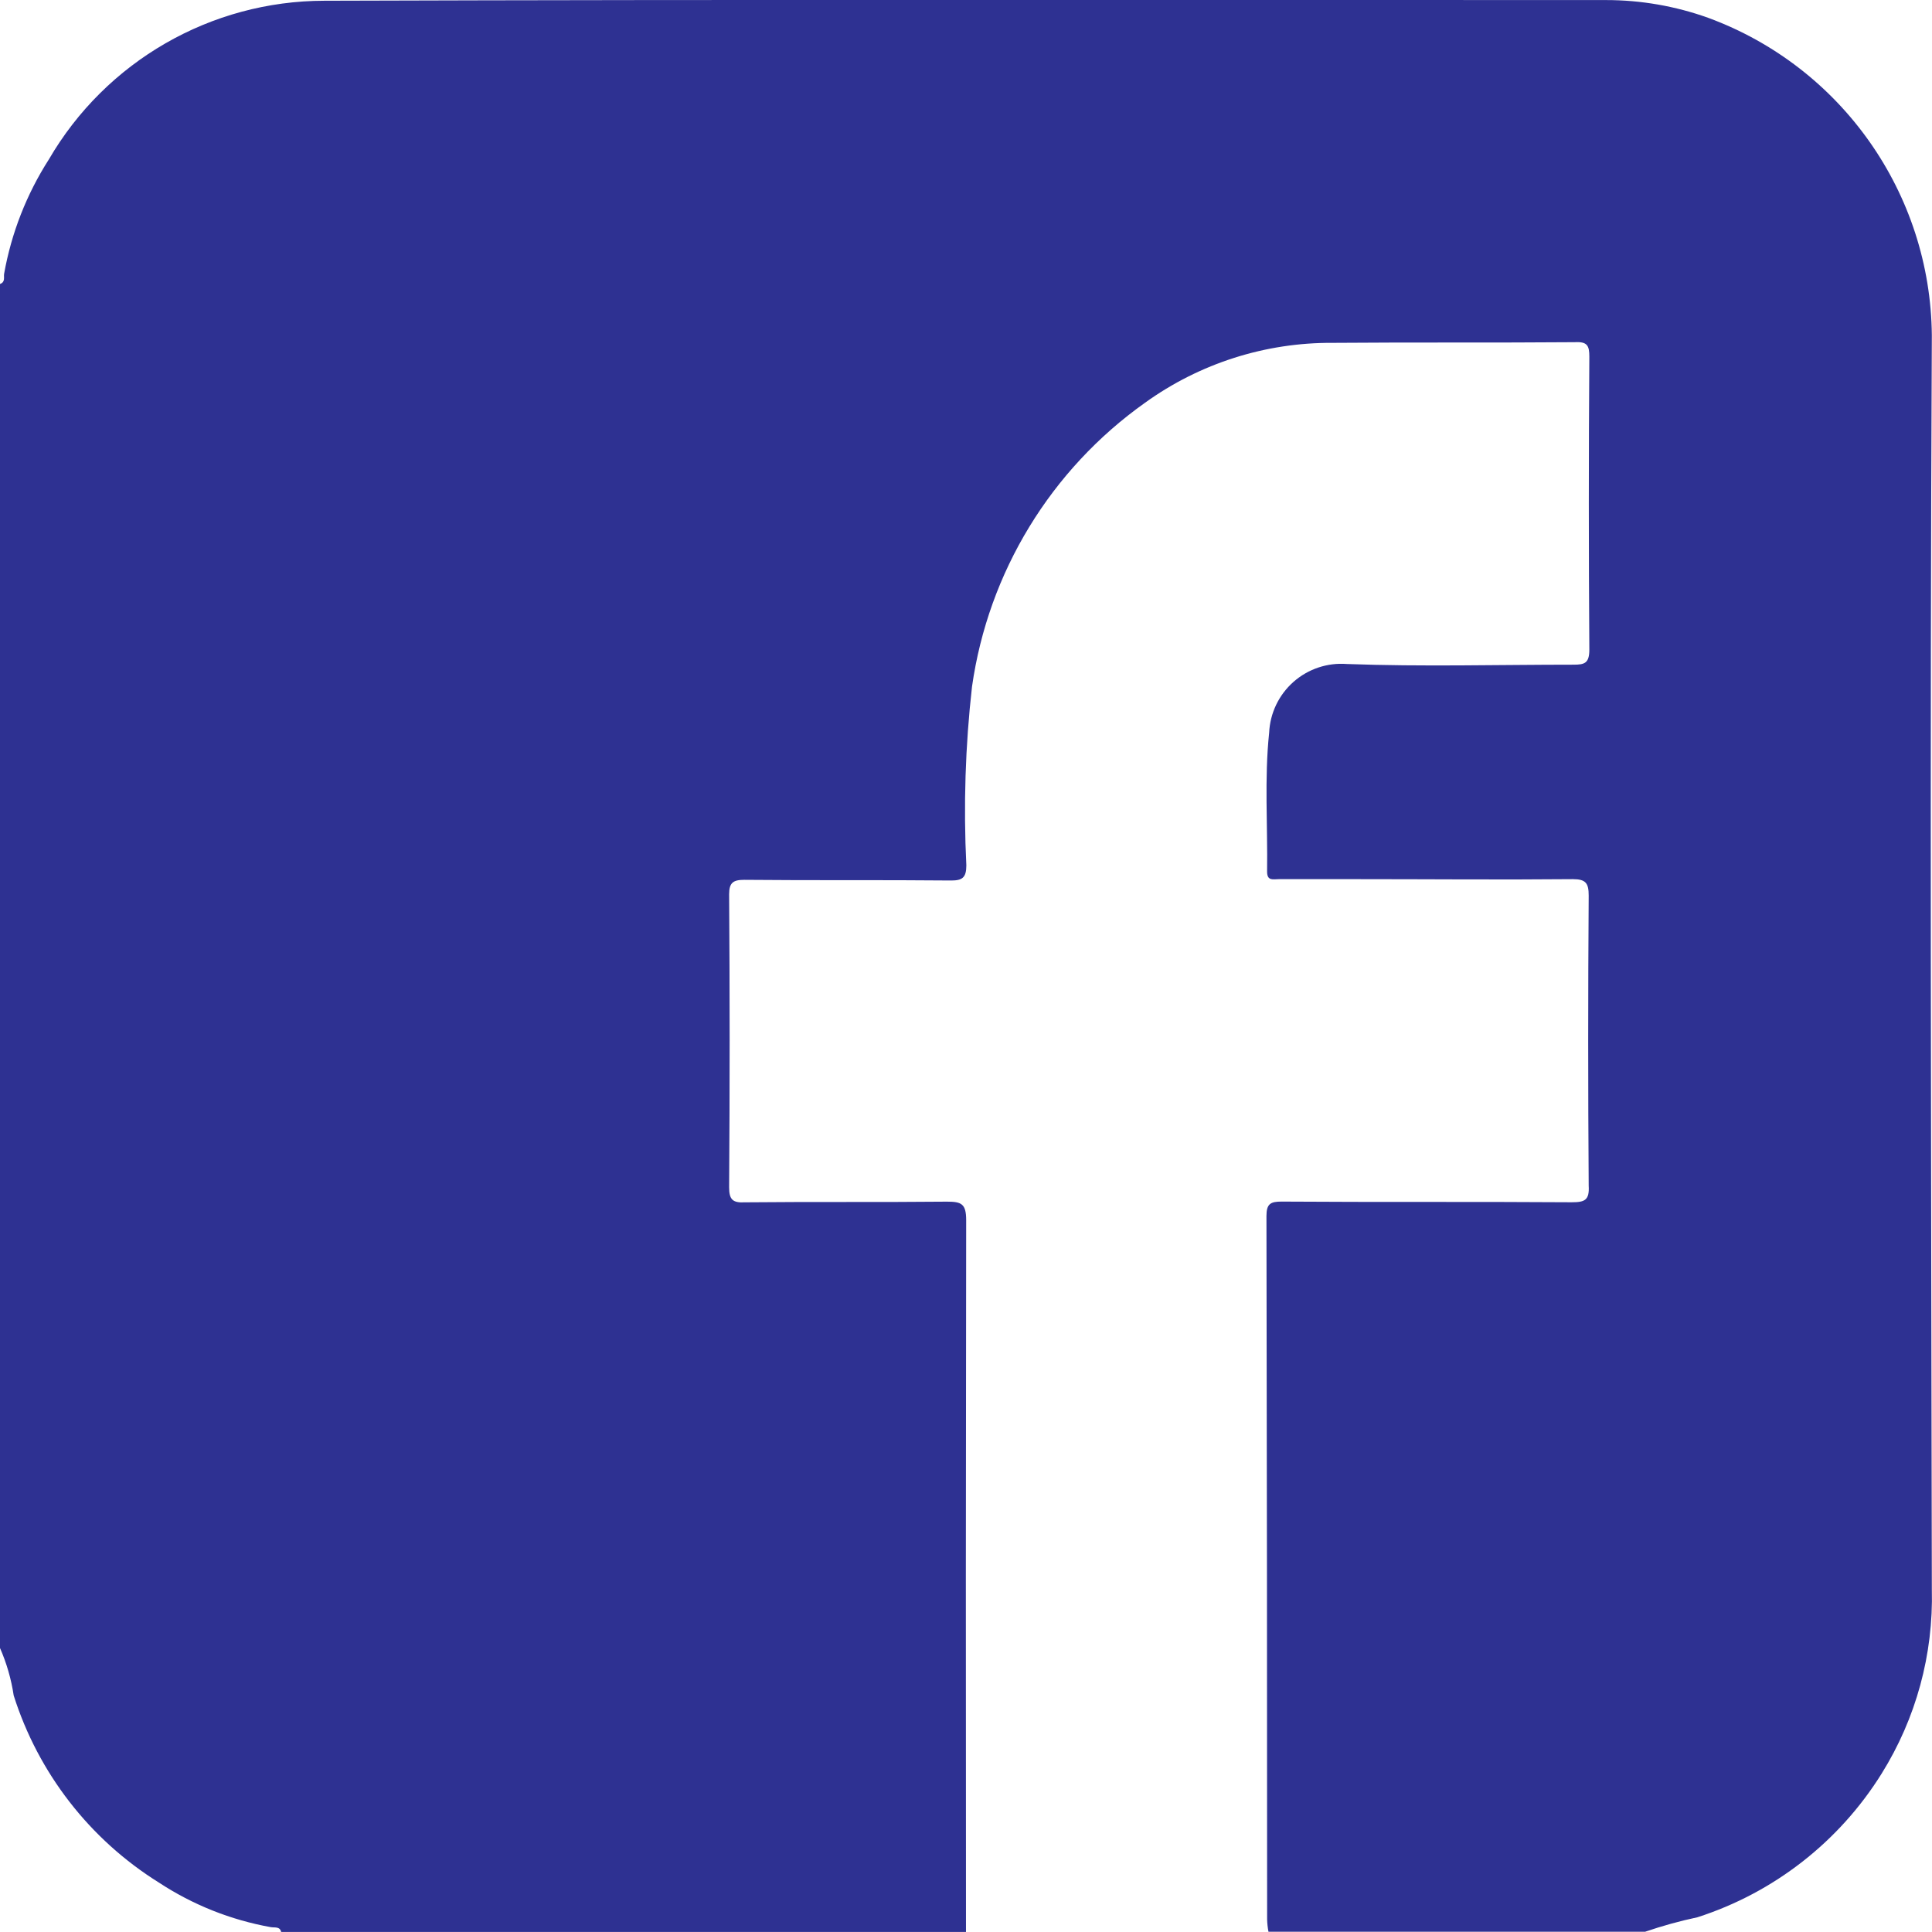
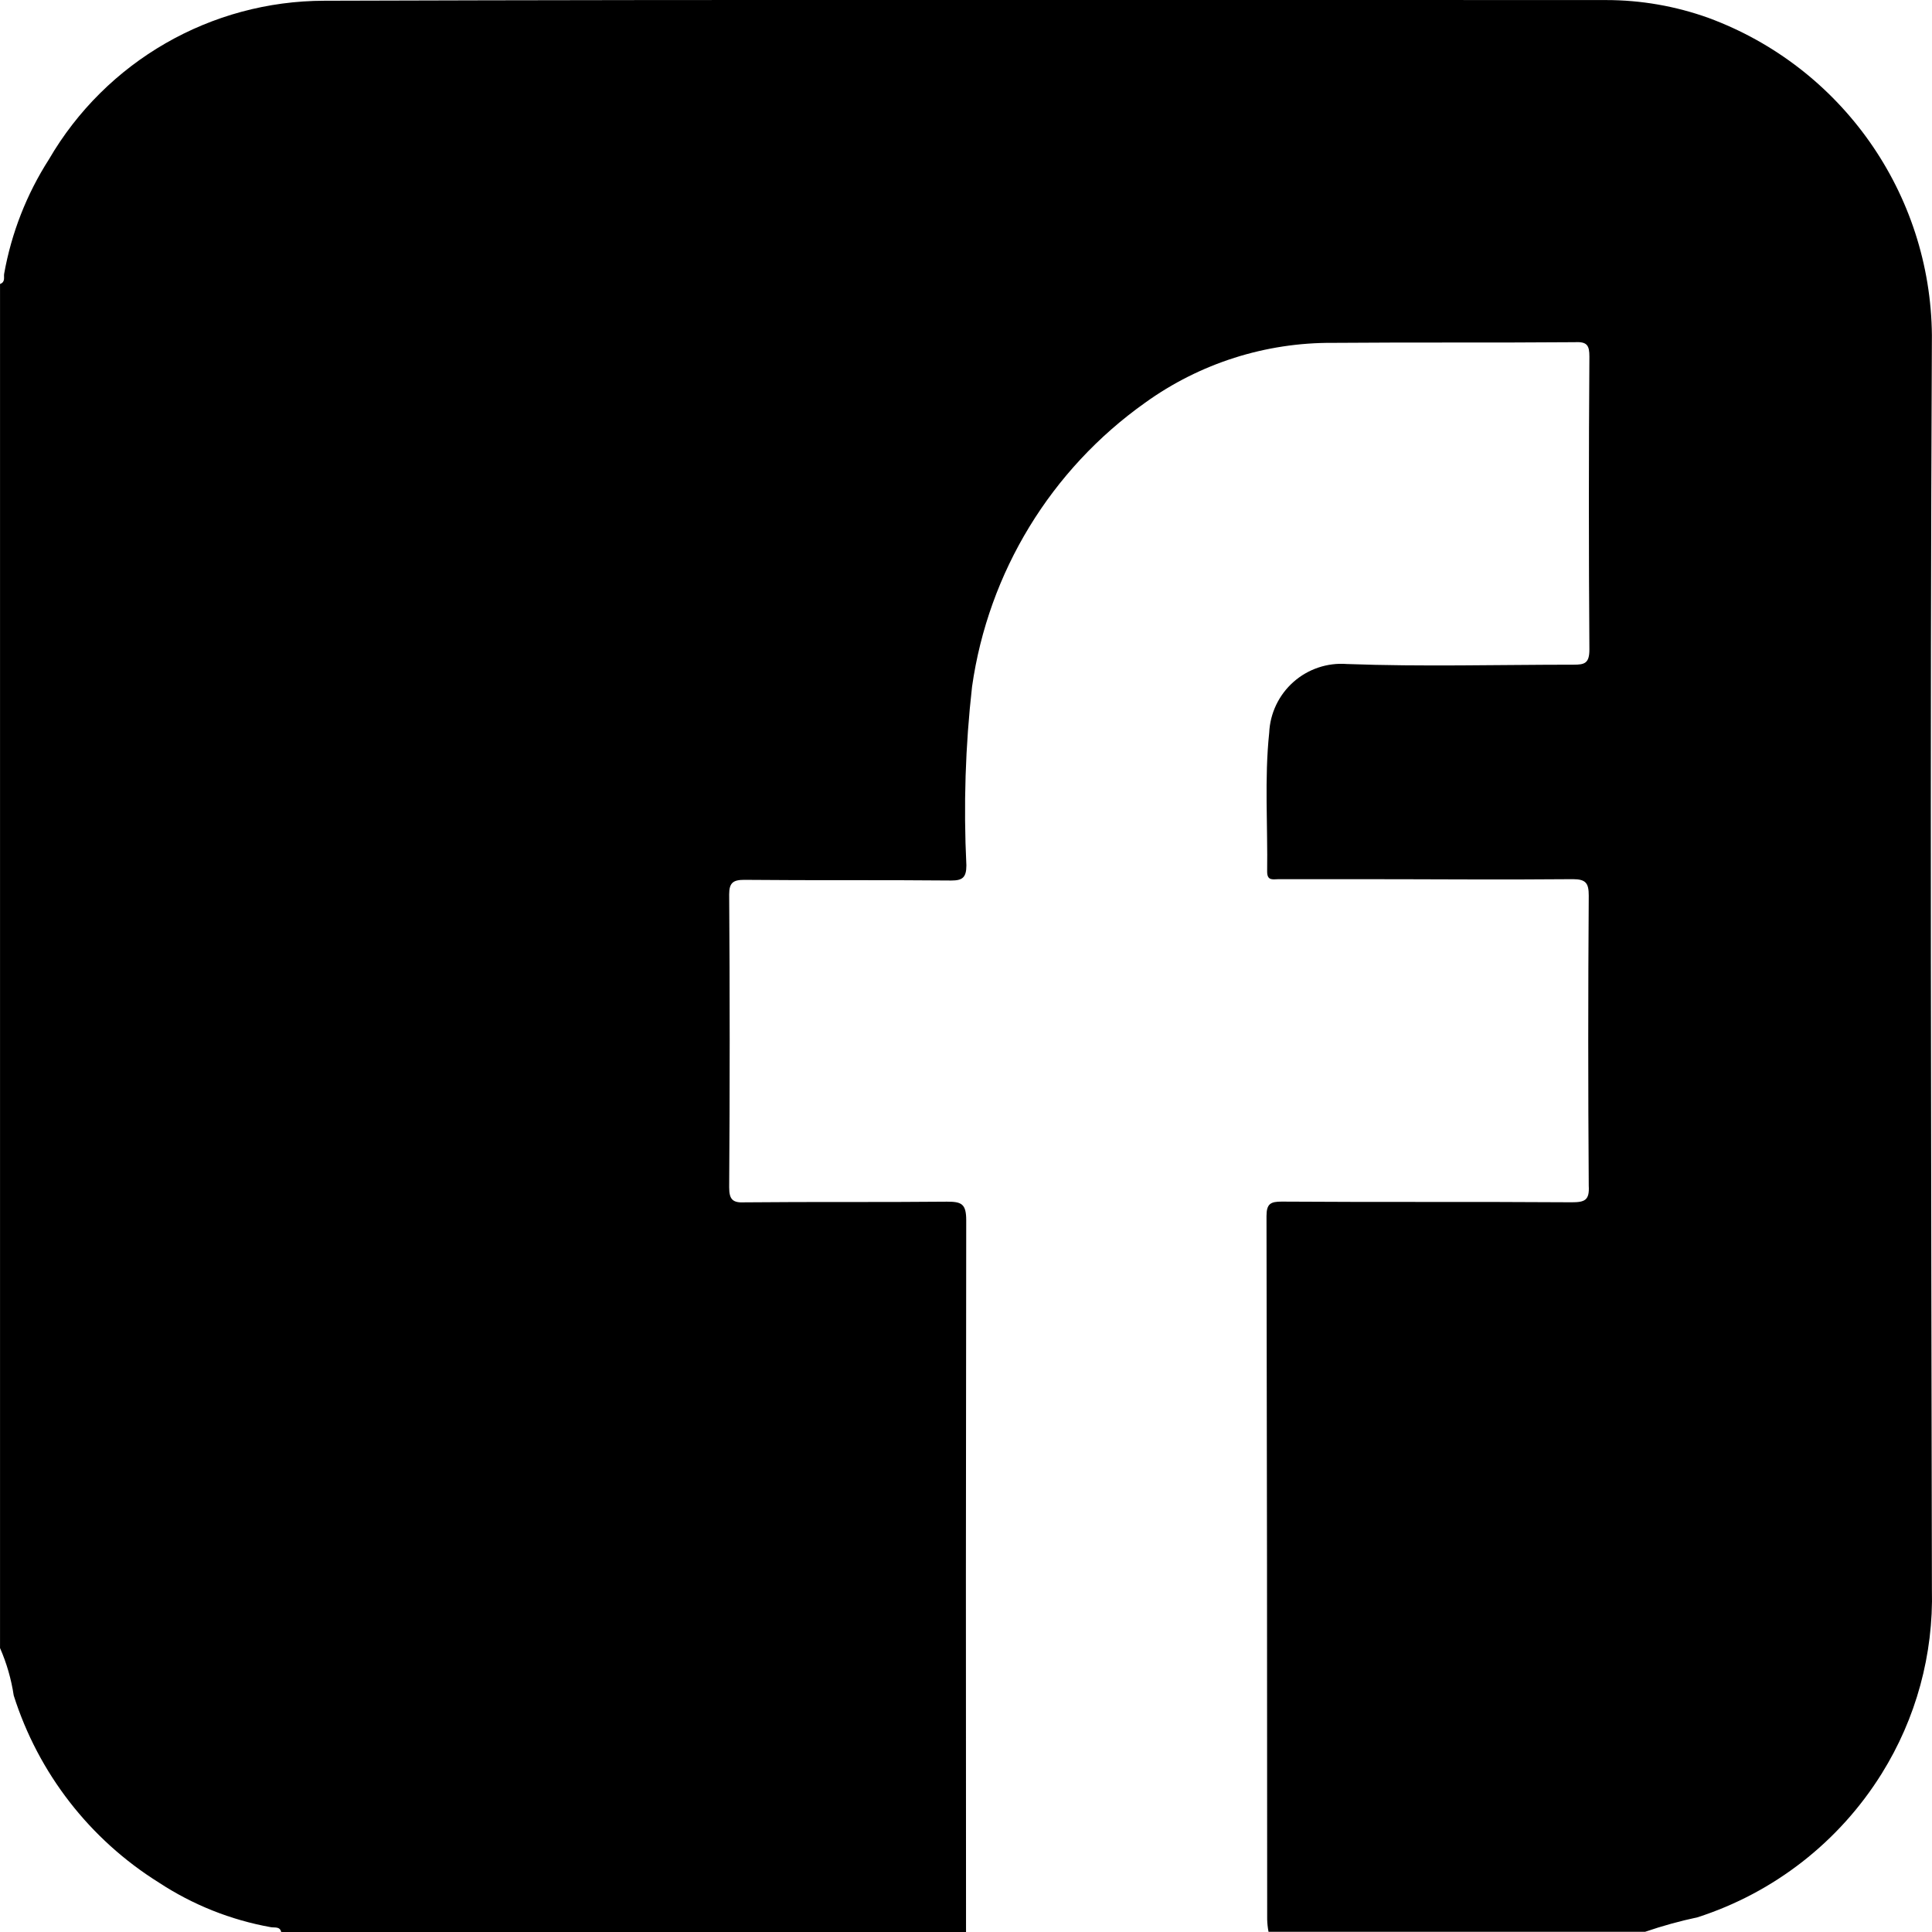
- <svg xmlns="http://www.w3.org/2000/svg" viewBox="0 0 60.254 60.255">
-   <defs>
-     <style>
-       .cls-1 {
-         fill: #2e3192;
-       }
-     </style>
-   </defs>
-   <path id="facebook" class="cls-1" d="M39.127,419.231H17.769c-.042-.177-.193-.129-.322-.15a9.355,9.355,0,0,1-3.495-1.393,10.68,10.68,0,0,1-4.525-5.833A5.865,5.865,0,0,0,9,410.375V367.834c.177-.064.108-.214.129-.322a9.8,9.8,0,0,1,1.393-3.56A9.955,9.955,0,0,1,19.12,359c13.315-.042,26.652-.021,39.969-.021a9.441,9.441,0,0,1,3.192.556,10.657,10.657,0,0,1,6.969,9.9c-.064,13.036-.021,26.074,0,39.11a10.361,10.361,0,0,1-1.566,5.747,10.588,10.588,0,0,1-5.746,4.481,14.052,14.052,0,0,0-1.63.451H48.561a2.361,2.361,0,0,1-.042-.385q0-10.959-.021-21.936c0-.385.129-.451.472-.451,3.023.021,6.026,0,9.048.021.407,0,.557-.064.53-.515-.021-3.023-.021-6.026,0-9.048,0-.385-.087-.514-.493-.514-2.252.021-4.481,0-6.733,0H48.882c-.177,0-.364.064-.364-.235.021-1.437-.087-2.9.064-4.331a2.252,2.252,0,0,1,2.423-2.144c2.358.087,4.718.021,7.07.021.343,0,.493-.042.493-.472q-.032-4.568,0-9.135c0-.343-.064-.472-.451-.451-2.508.021-5.039,0-7.548.021a9.9,9.9,0,0,0-5.854,1.865,13.122,13.122,0,0,0-5.4,8.856,34.545,34.545,0,0,0-.177,5.575c0,.385-.129.472-.472.472-2.144-.021-4.288,0-6.454-.021-.343,0-.472.087-.472.451q.032,4.567,0,9.135c0,.385.108.493.493.472,2.1-.021,4.2,0,6.3-.021.451,0,.6.064.6.58Q39.116,408.136,39.127,419.231Z" transform="translate(-9 -358.977)" />
+ <svg xmlns="http://www.w3.org/2000/svg" viewBox="12839.855 1790.295 60.254 60.254">
+   <path id="facebook" d="M39.127,419.231H17.769c-.042-.177-.193-.129-.322-.15a9.355,9.355,0,0,1-3.495-1.393,10.68,10.68,0,0,1-4.525-5.833A5.865,5.865,0,0,0,9,410.375V367.834c.177-.064.108-.214.129-.322a9.8,9.8,0,0,1,1.393-3.56A9.955,9.955,0,0,1,19.12,359c13.315-.042,26.652-.021,39.969-.021a9.441,9.441,0,0,1,3.192.556,10.657,10.657,0,0,1,6.969,9.9c-.064,13.036-.021,26.074,0,39.11a10.361,10.361,0,0,1-1.566,5.747,10.588,10.588,0,0,1-5.746,4.481,14.052,14.052,0,0,0-1.63.451H48.561a2.361,2.361,0,0,1-.042-.385q0-10.959-.021-21.936c0-.385.129-.451.472-.451,3.023.021,6.026,0,9.048.021.407,0,.557-.064.53-.515-.021-3.023-.021-6.026,0-9.048,0-.385-.087-.514-.493-.514-2.252.021-4.481,0-6.733,0H48.882c-.177,0-.364.064-.364-.235.021-1.437-.087-2.9.064-4.331a2.252,2.252,0,0,1,2.423-2.144c2.358.087,4.718.021,7.07.021.343,0,.493-.042.493-.472q-.032-4.568,0-9.135c0-.343-.064-.472-.451-.451-2.508.021-5.039,0-7.548.021a9.9,9.9,0,0,0-5.854,1.865,13.122,13.122,0,0,0-5.4,8.856,34.545,34.545,0,0,0-.177,5.575c0,.385-.129.472-.472.472-2.144-.021-4.288,0-6.454-.021-.343,0-.472.087-.472.451q.032,4.567,0,9.135c0,.385.108.493.493.472,2.1-.021,4.2,0,6.3-.021.451,0,.6.064.6.58Q39.116,408.136,39.127,419.231Z" transform="translate(12830.856 1431.318)" />
</svg>
